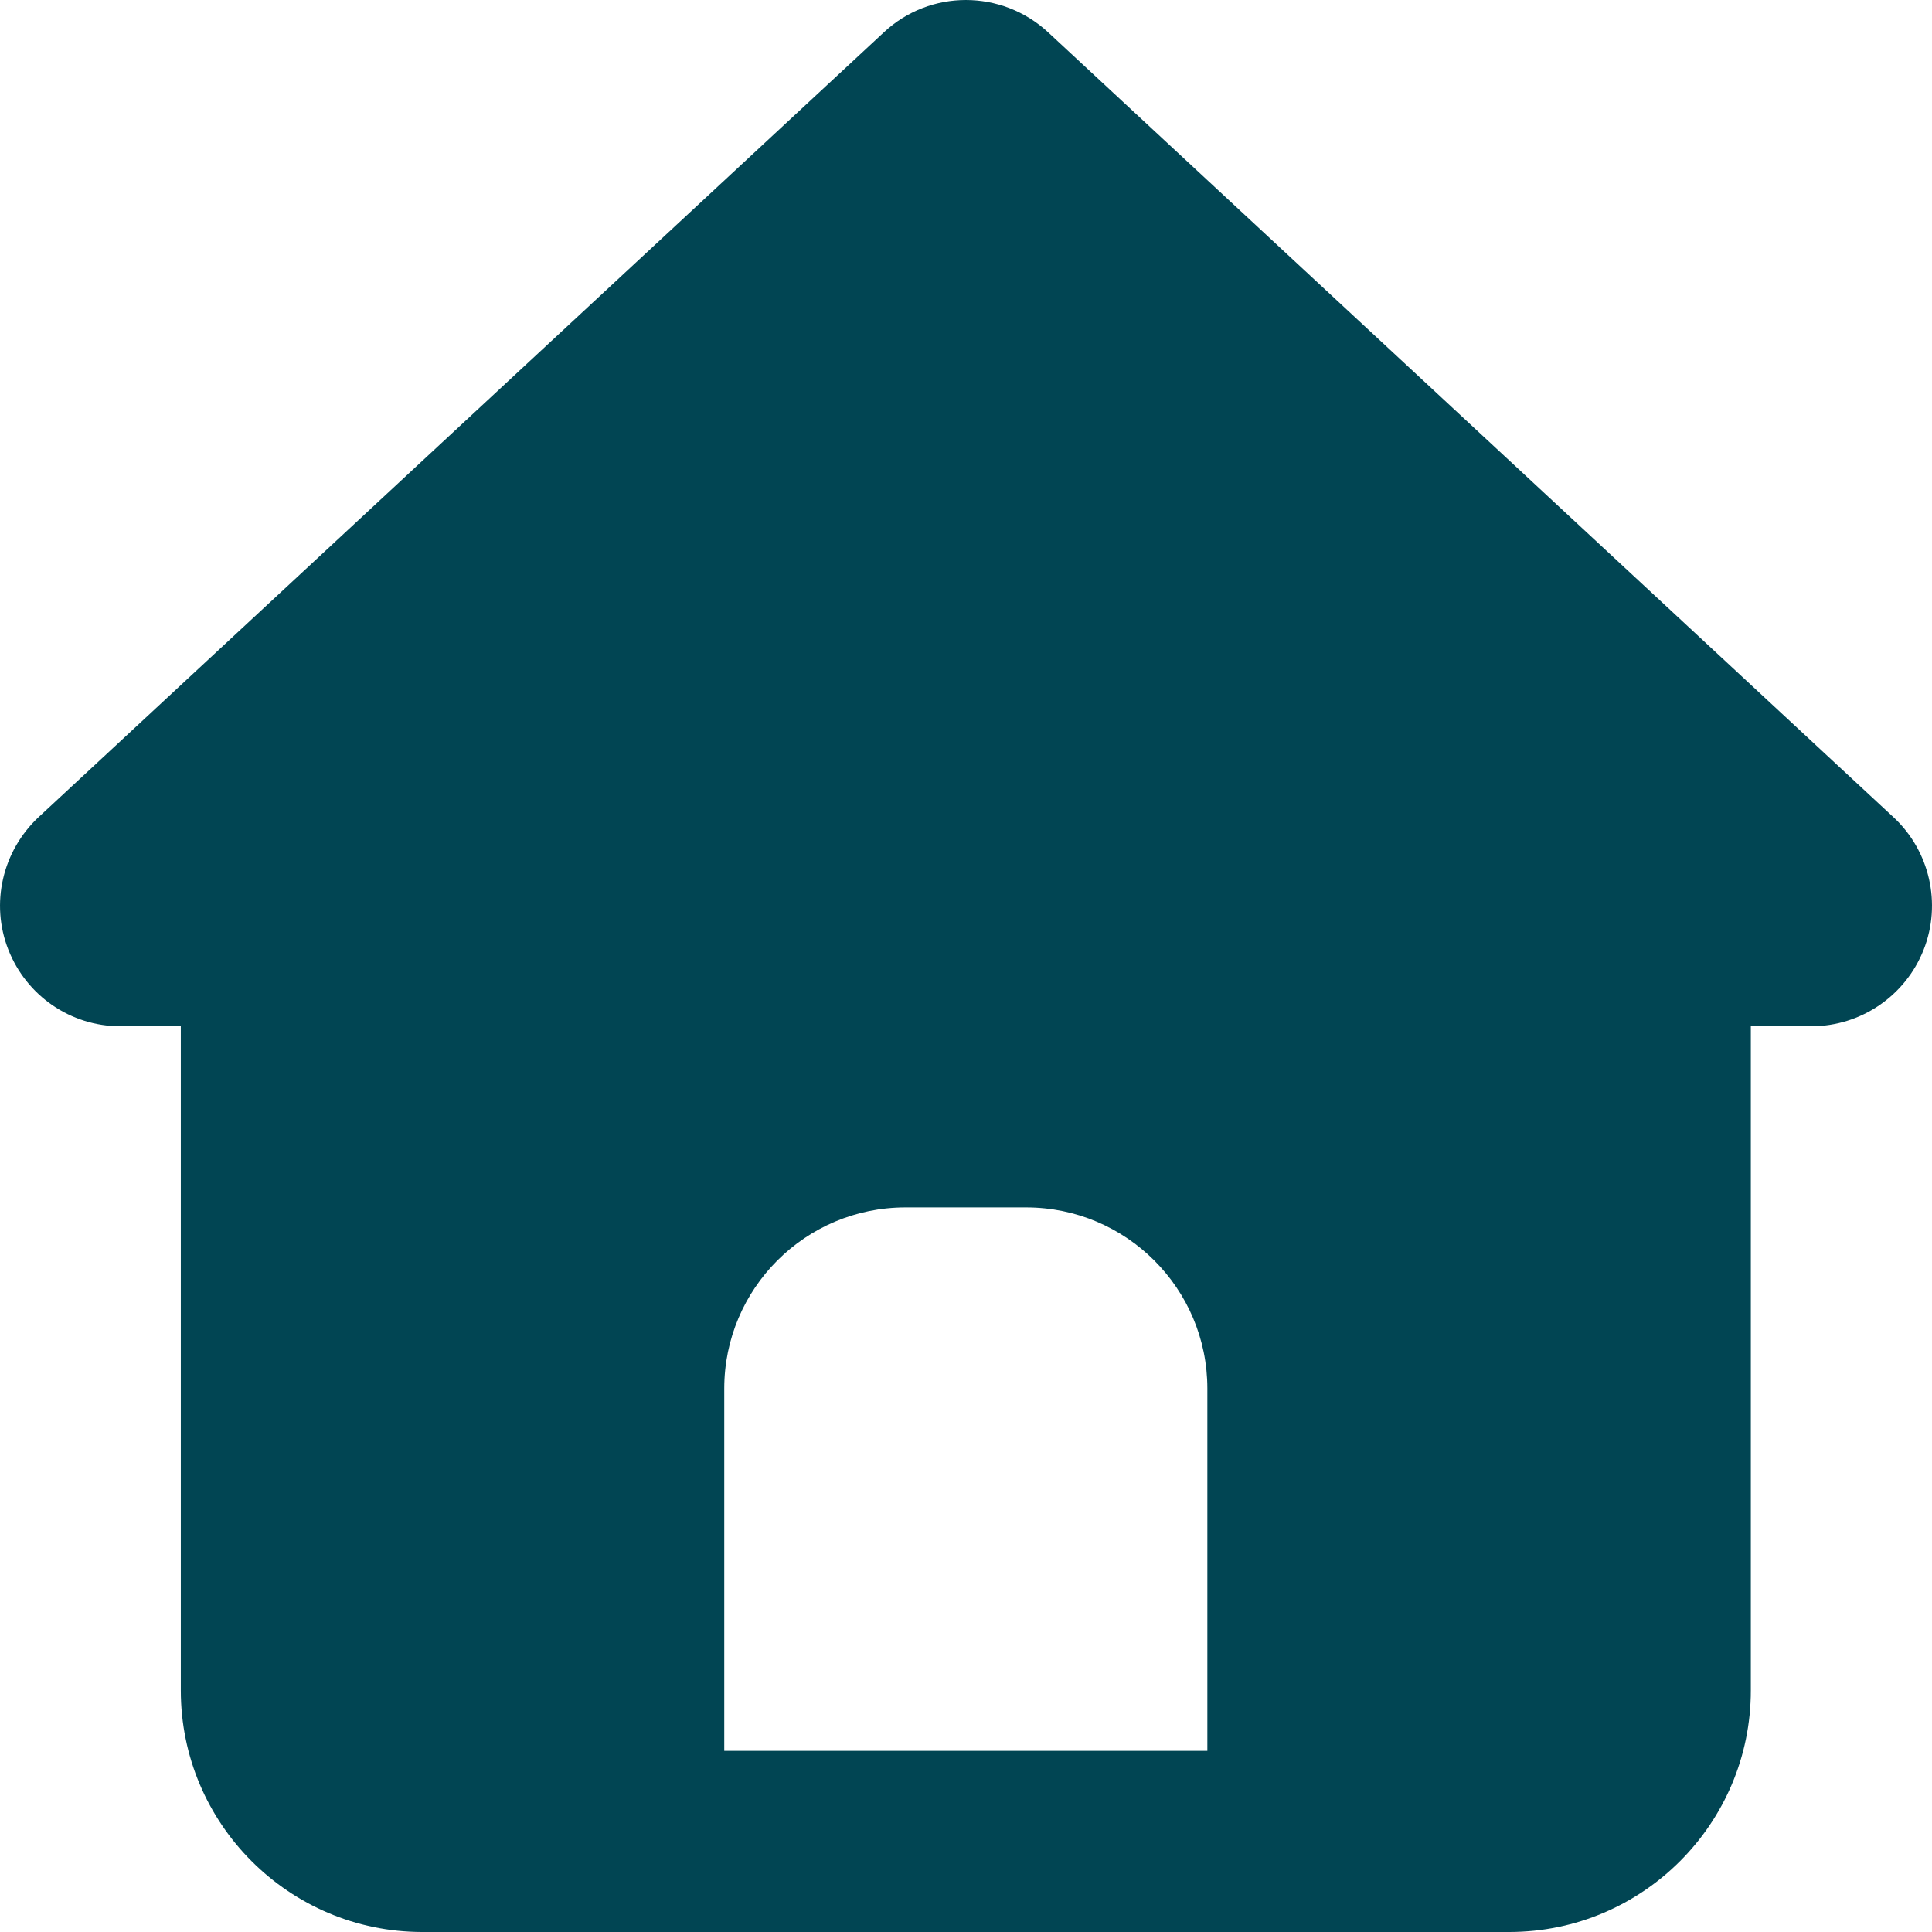
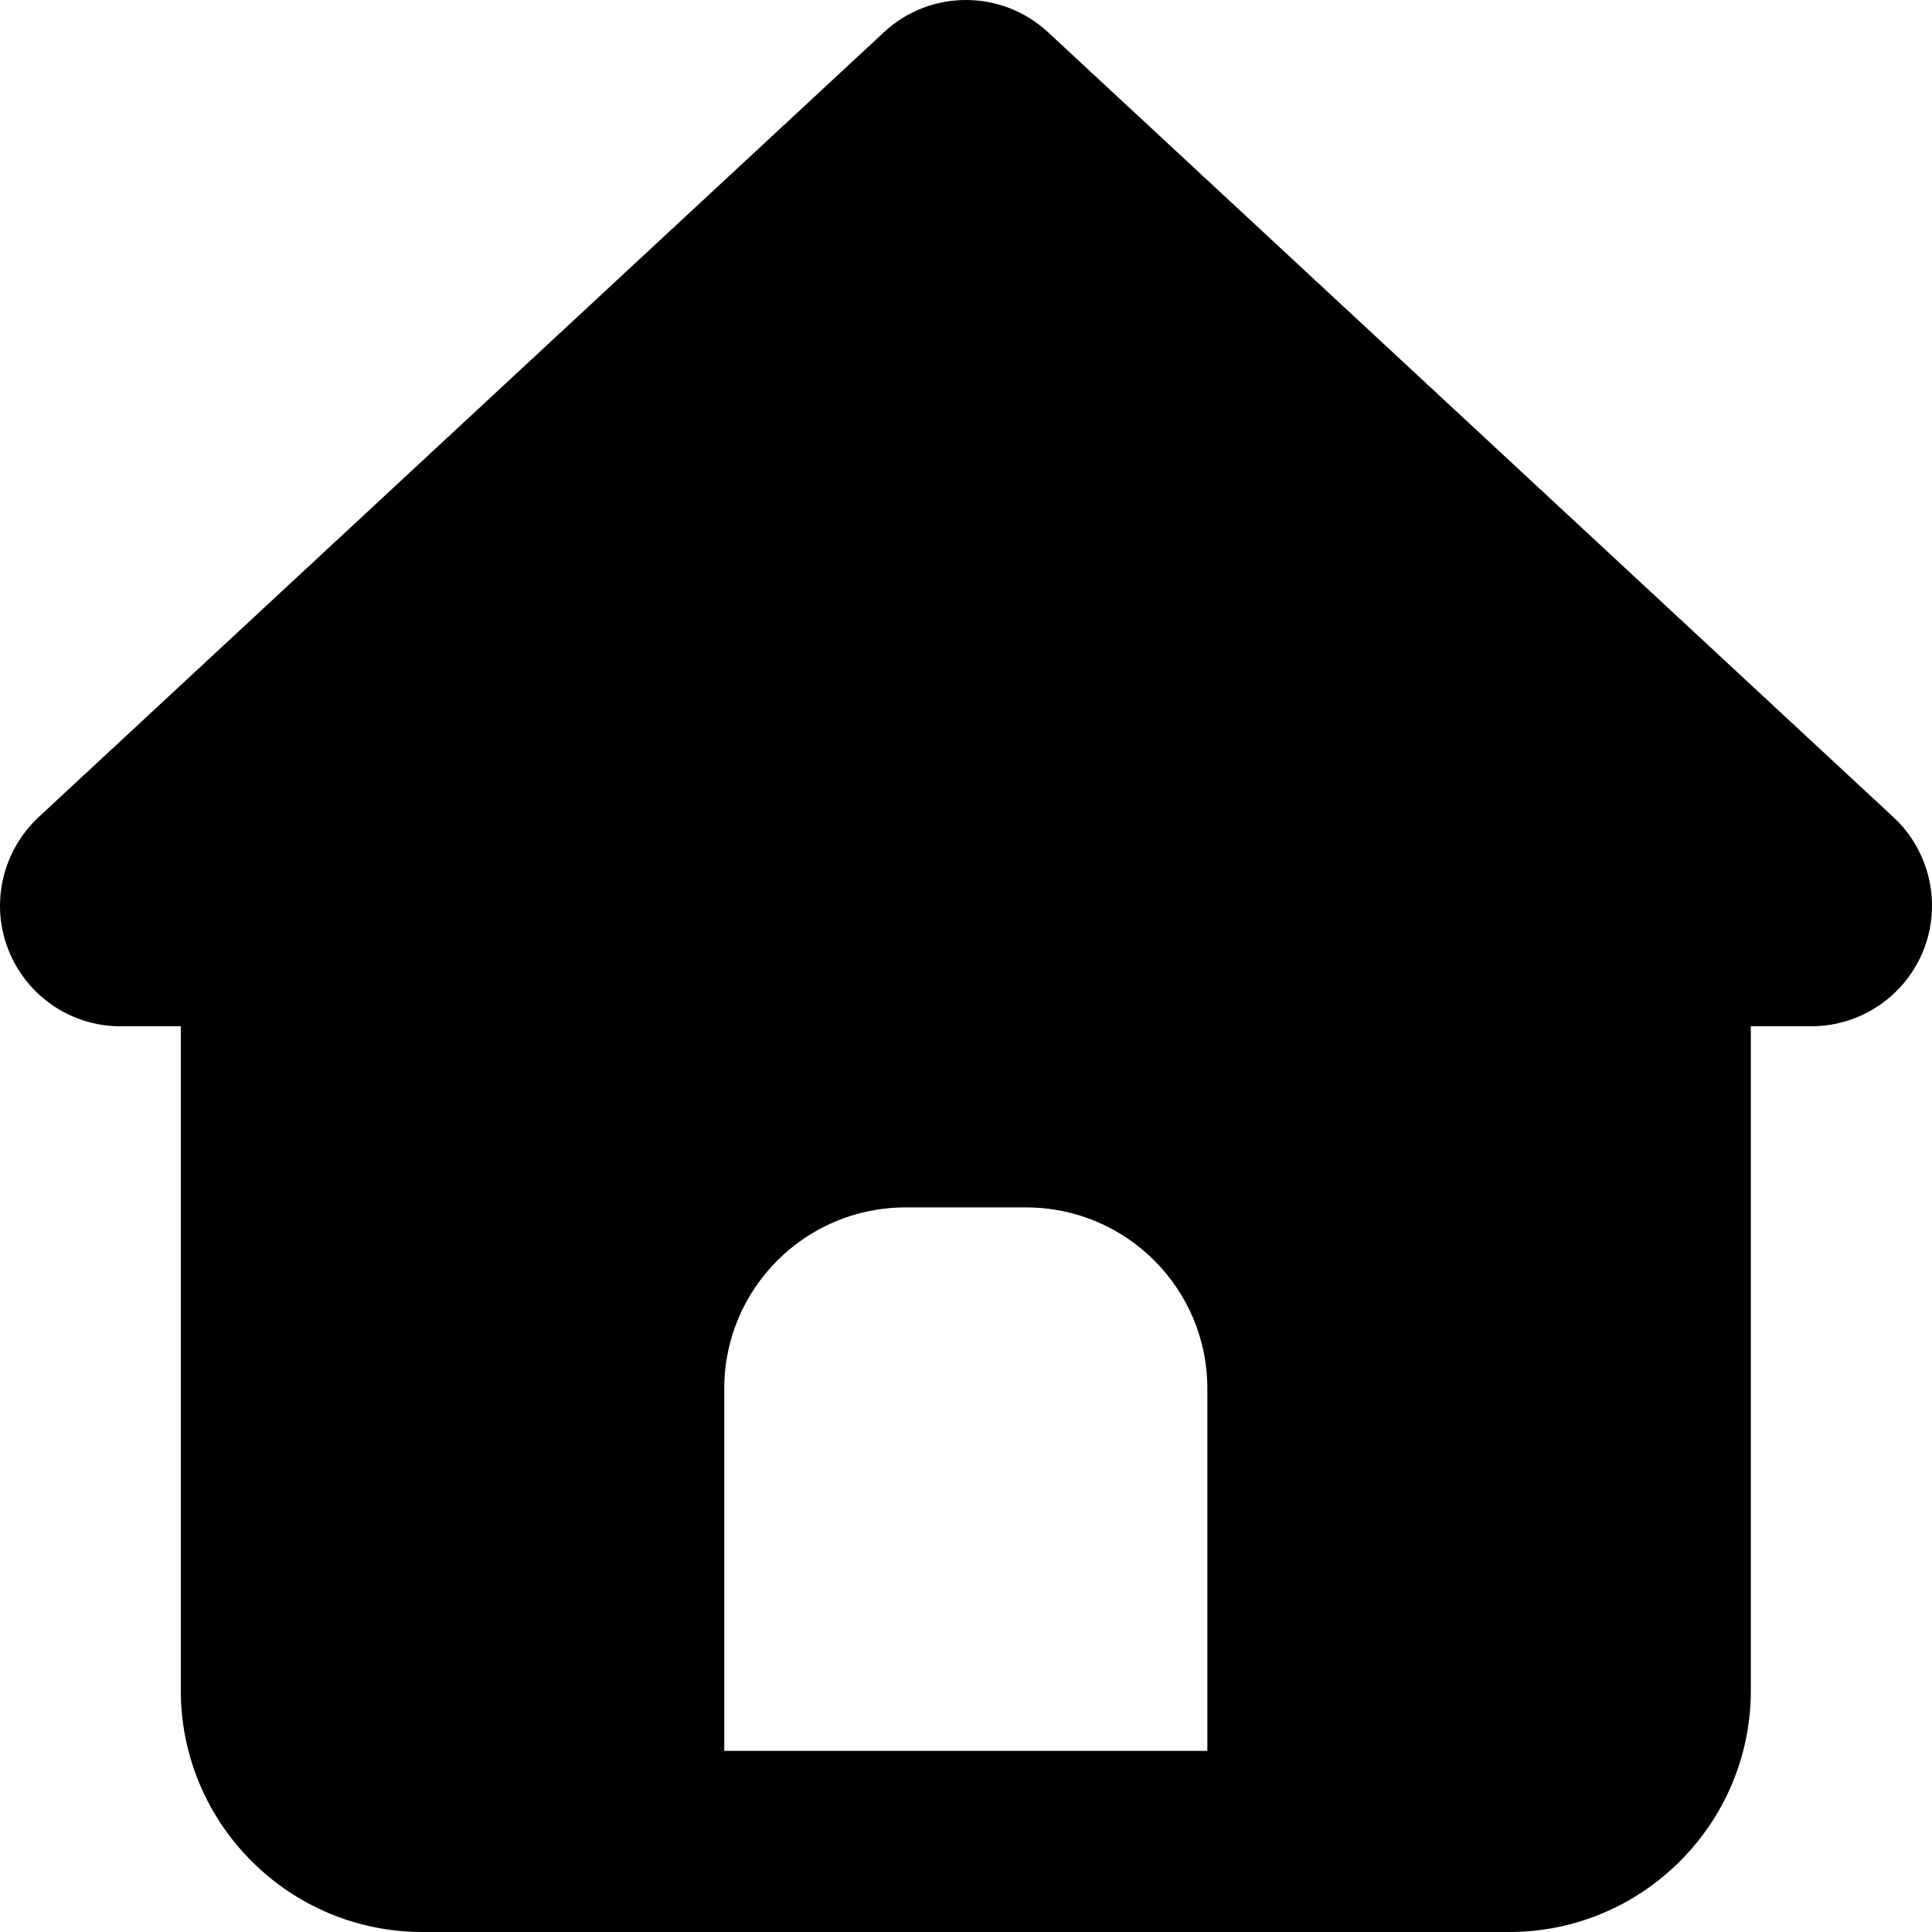
- <svg xmlns="http://www.w3.org/2000/svg" width="80" height="80" viewBox="0 0 80 80" fill="none">
-   <path d="M43.399 1.336C41.477 -0.445 38.508 -0.445 36.601 1.336L1.595 33.839C0.095 35.246 -0.405 37.418 0.345 39.324C1.095 41.231 2.923 42.496 4.986 42.496H7.487V69.999C7.487 75.515 11.972 80 17.488 80H62.496C68.013 80 72.498 75.515 72.498 69.999V42.496H74.998C77.061 42.496 78.905 41.231 79.655 39.324C80.406 37.418 79.905 35.23 78.405 33.839L43.399 1.336ZM37.492 49.997H42.493C46.634 49.997 49.994 53.357 49.994 57.498V72.499H29.99V57.498C29.99 53.357 33.35 49.997 37.492 49.997Z" fill="#014553" />
+ <svg xmlns="http://www.w3.org/2000/svg" viewBox="0 0 80 80" fill="none">
+   <path d="M43.399 1.336C41.477 -0.445 38.508 -0.445 36.601 1.336L1.595 33.839C0.095 35.246 -0.405 37.418 0.345 39.324C1.095 41.231 2.923 42.496 4.986 42.496H7.487V69.999C7.487 75.515 11.972 80 17.488 80H62.496C68.013 80 72.498 75.515 72.498 69.999V42.496H74.998C77.061 42.496 78.905 41.231 79.655 39.324C80.406 37.418 79.905 35.23 78.405 33.839L43.399 1.336ZM37.492 49.997H42.493C46.634 49.997 49.994 53.357 49.994 57.498V72.499H29.99V57.498C29.99 53.357 33.35 49.997 37.492 49.997Z" fill="currentColor" />
</svg>
